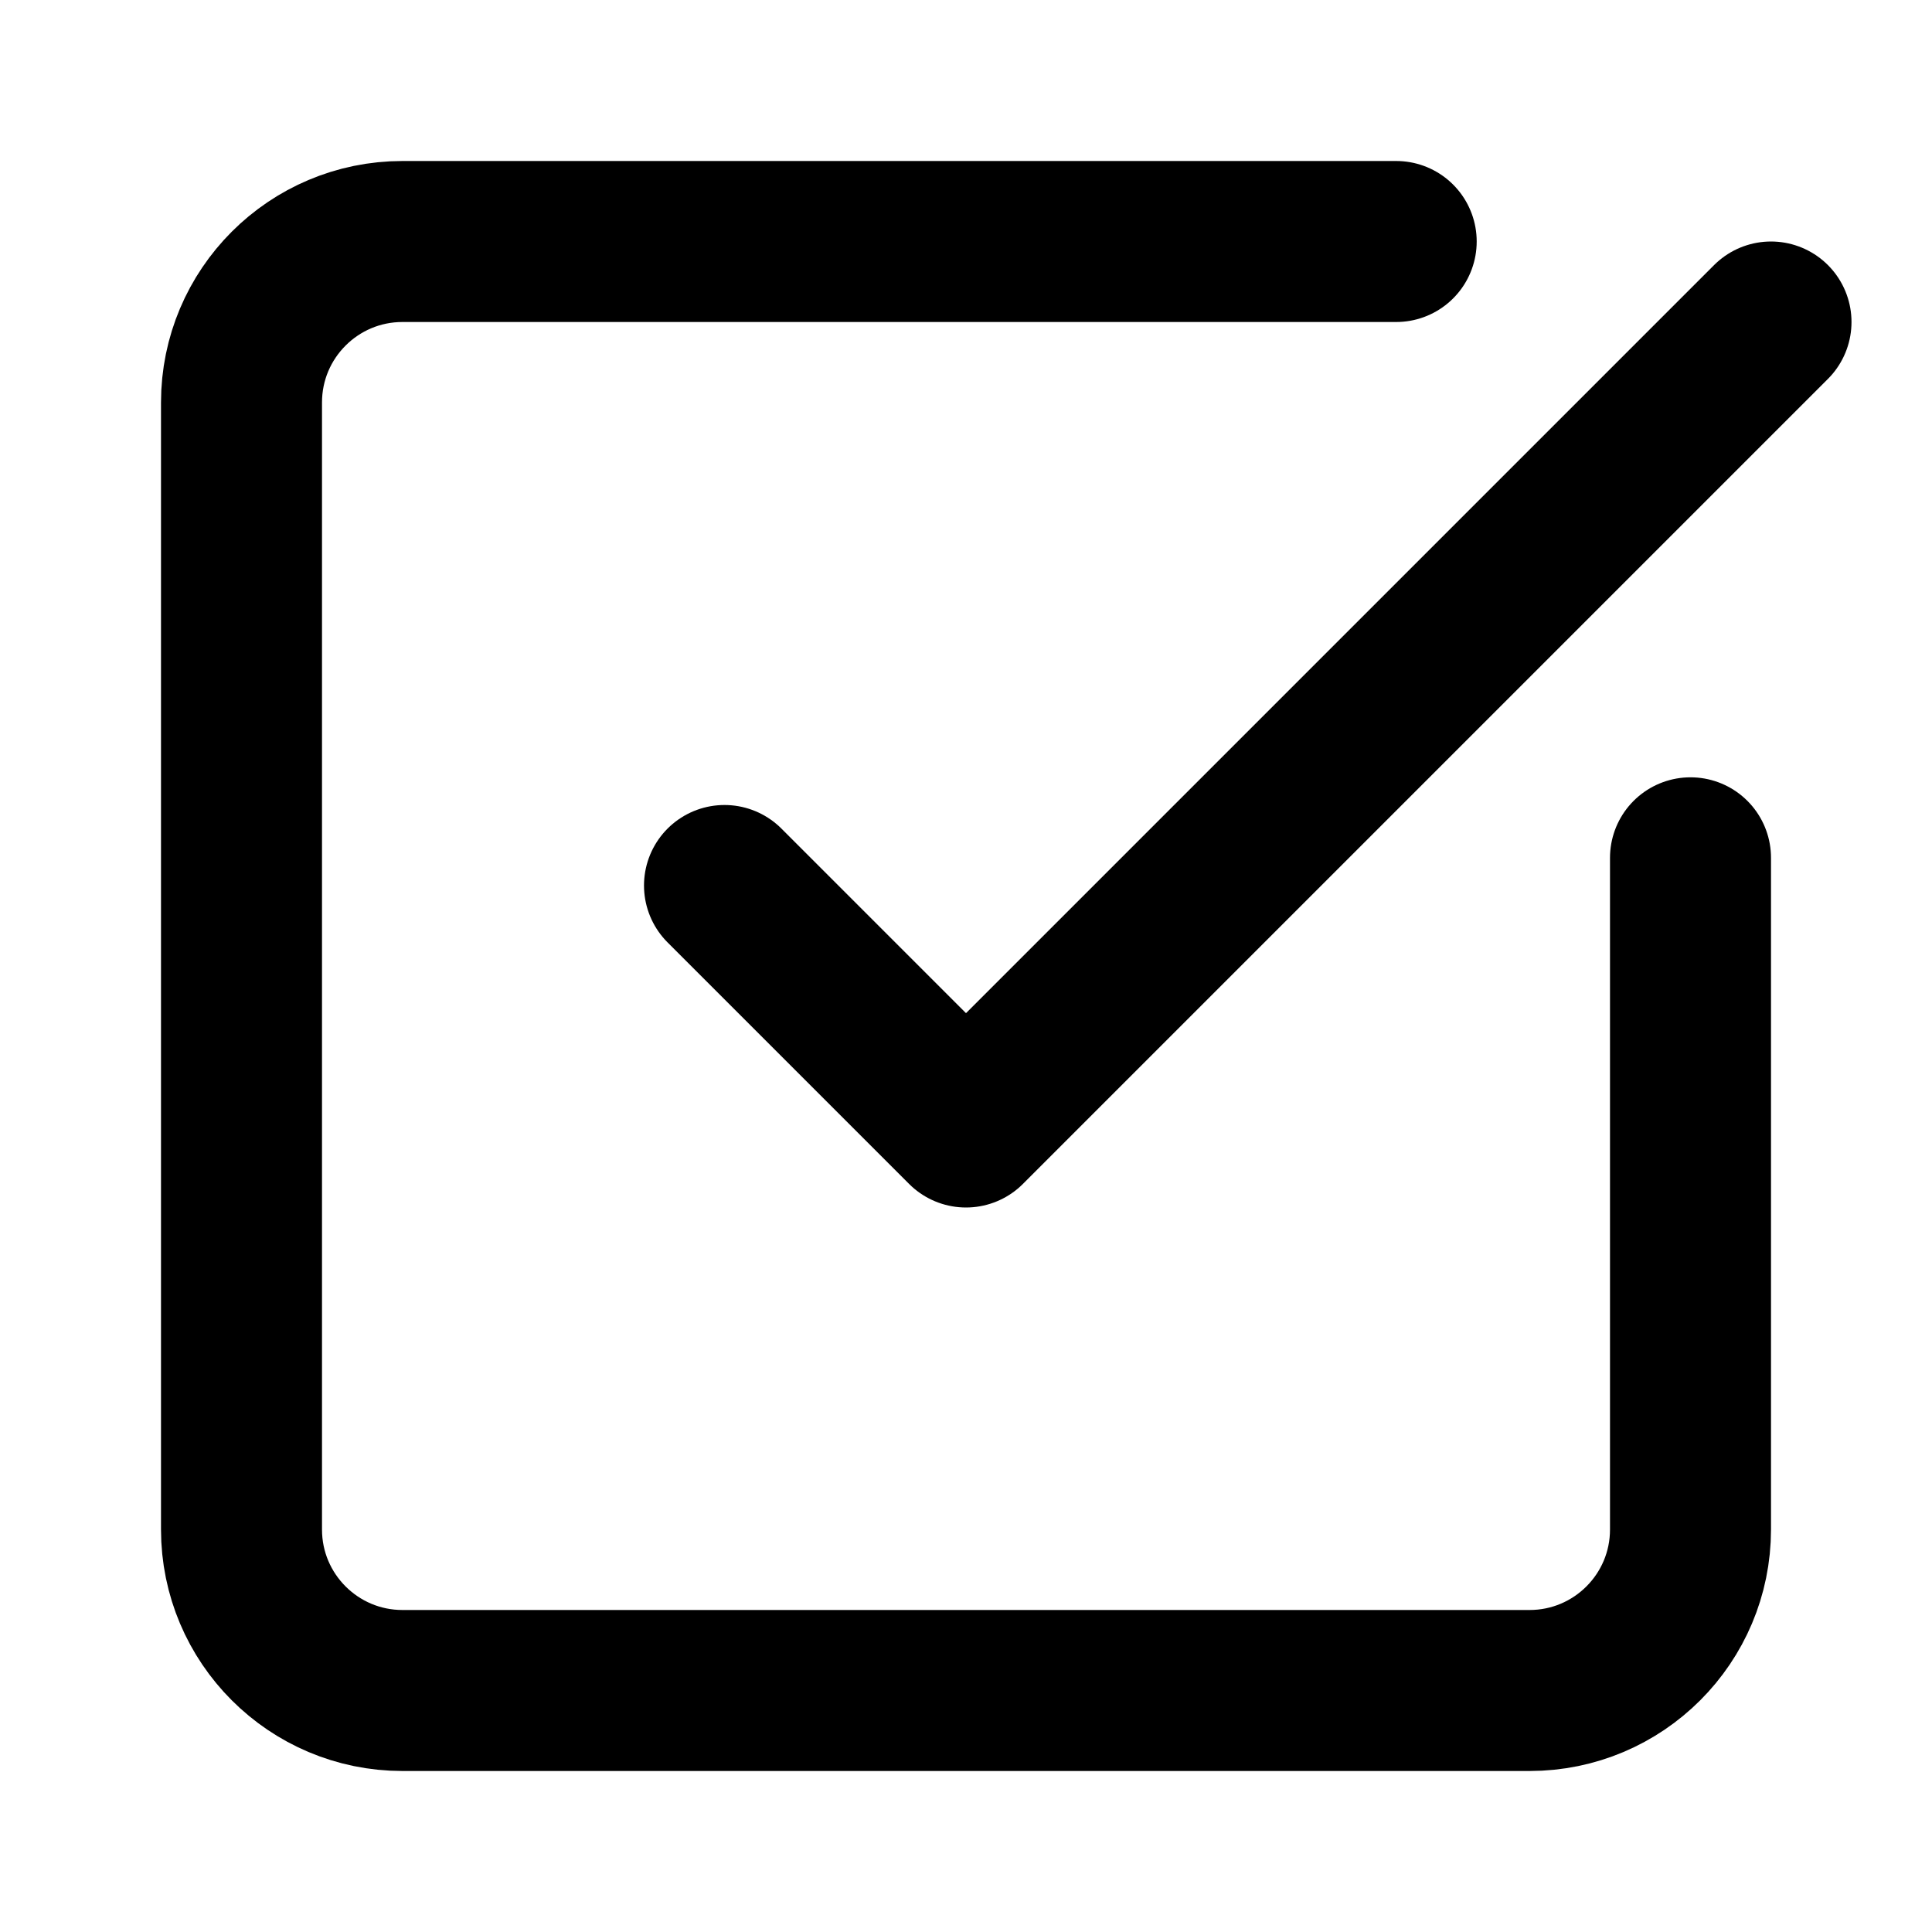
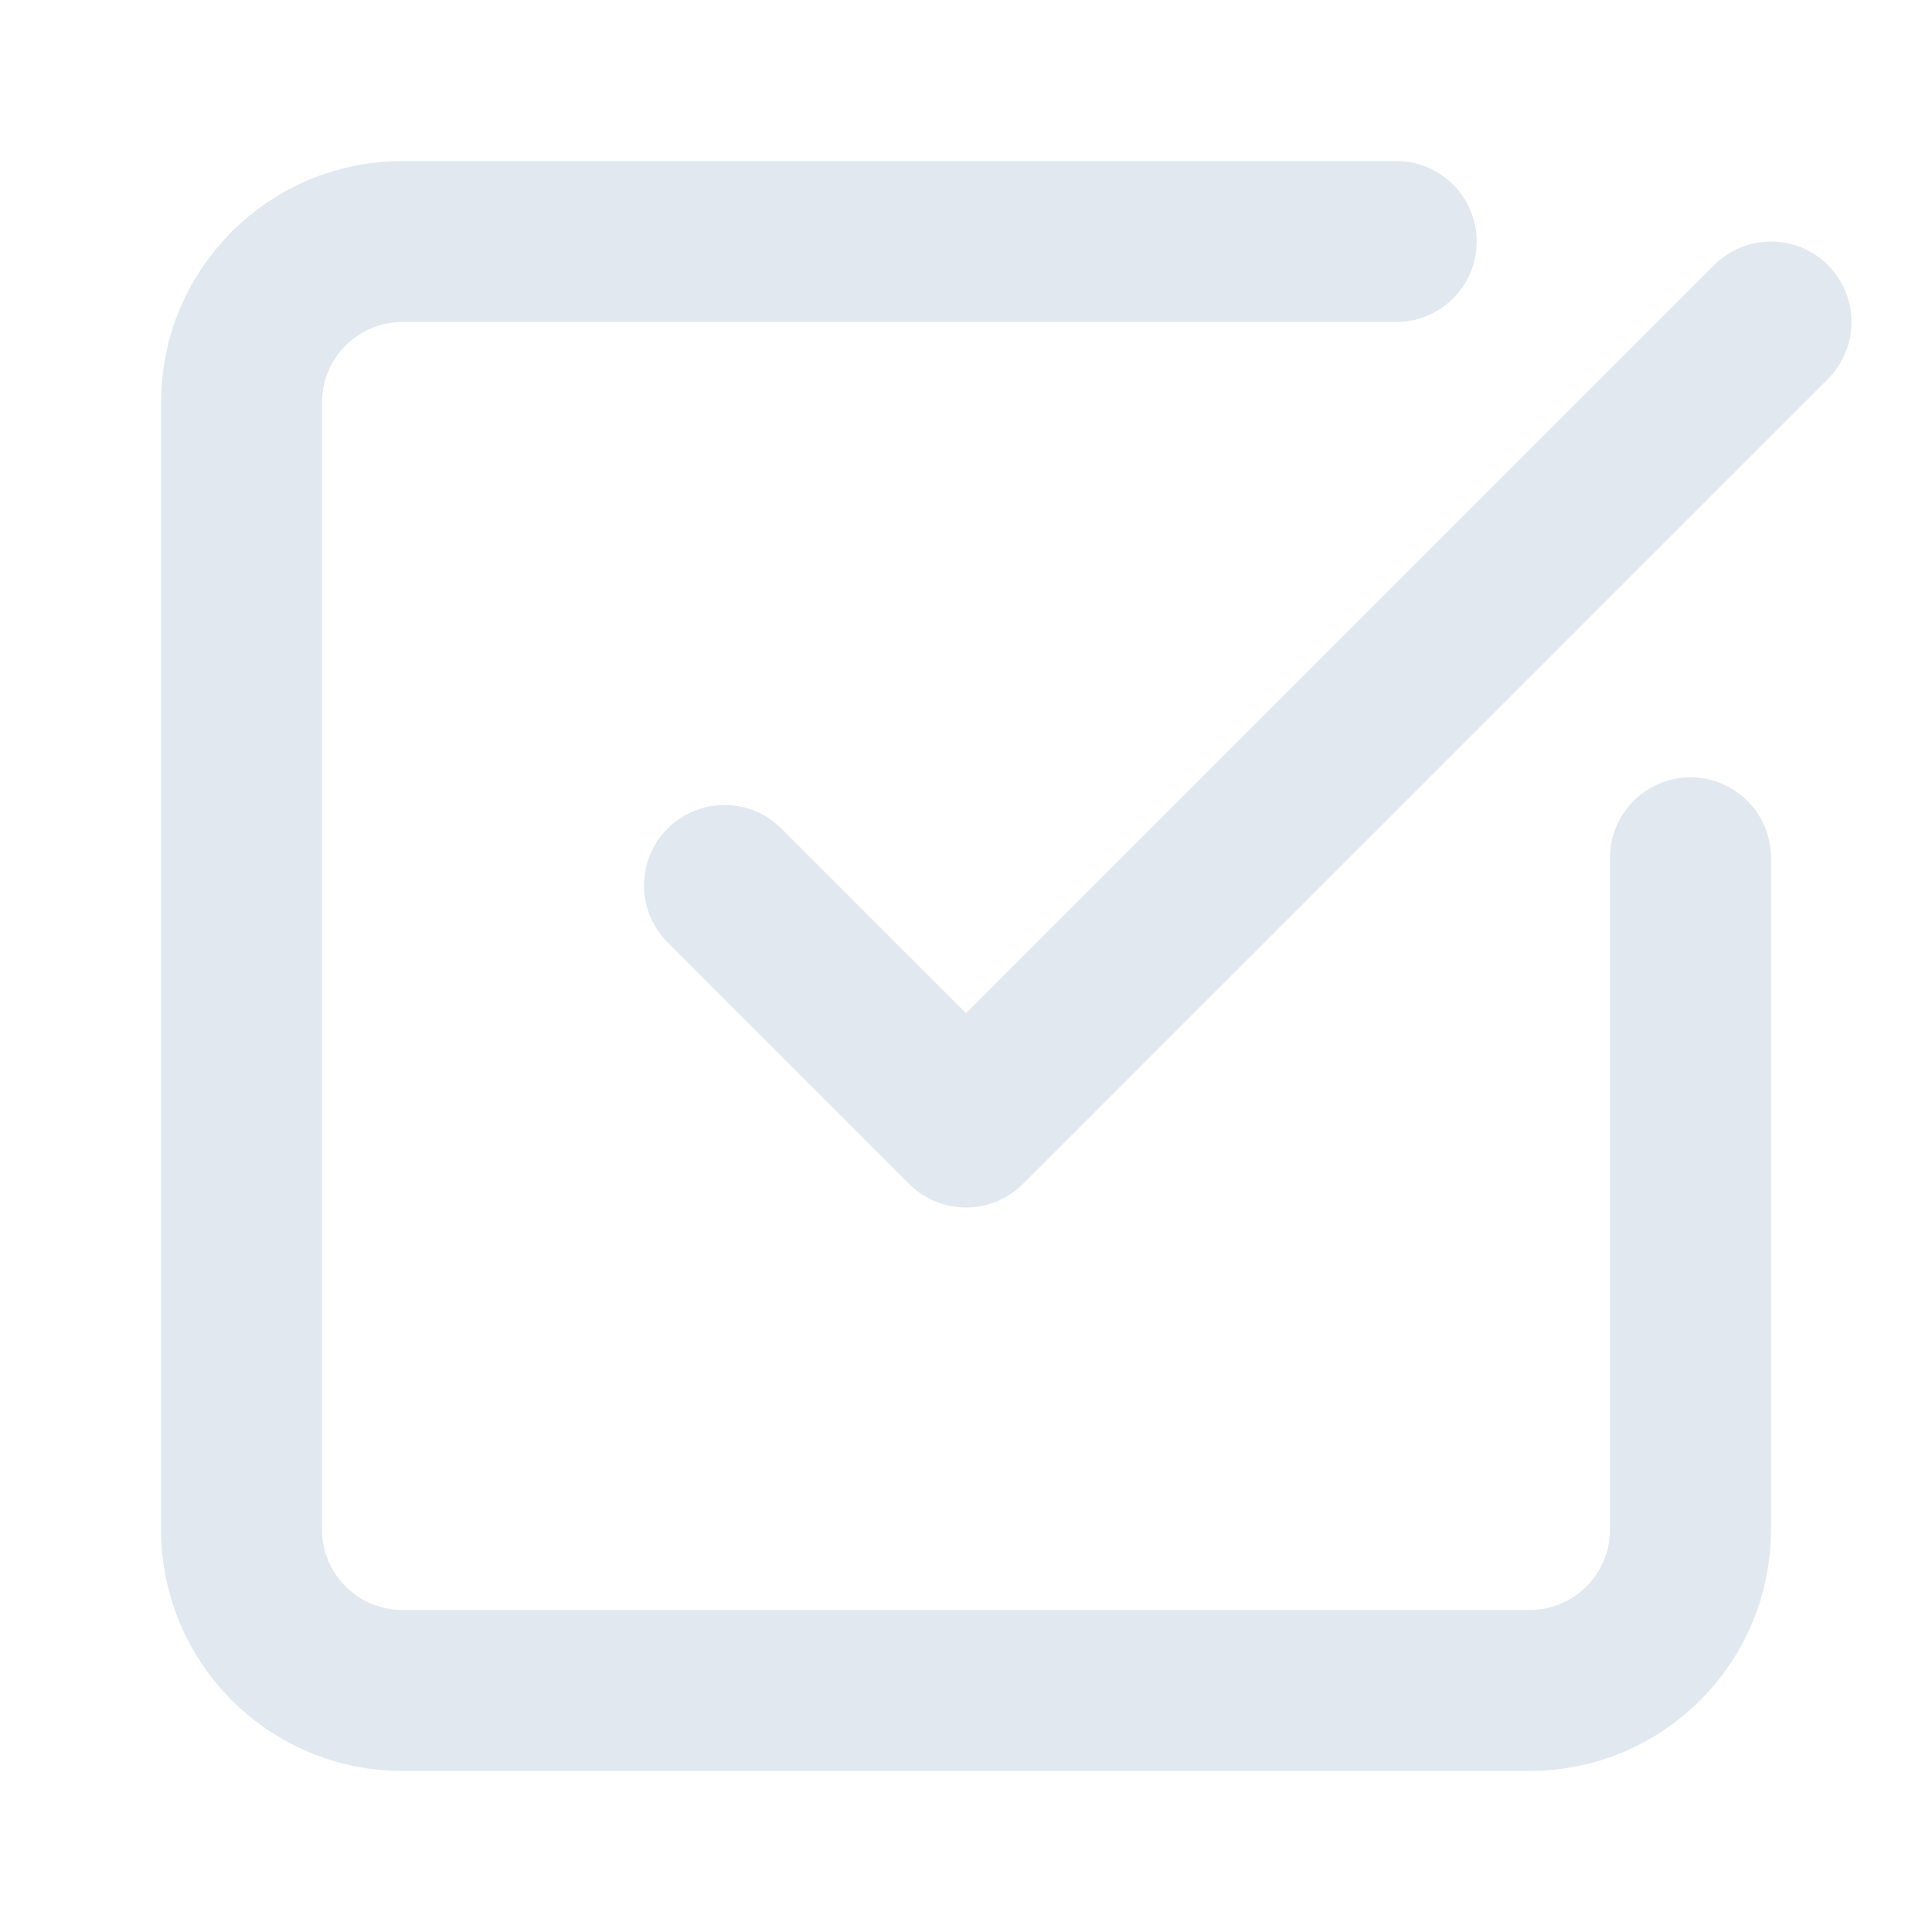
- <svg xmlns="http://www.w3.org/2000/svg" width="24" height="24" viewBox="0 0 24 24" fill="none" stroke="currentColor" stroke-width="2" stroke-linecap="round" stroke-linejoin="round" class="lucide lucide-square-check-big h-5 w-5 flex-shrink-0" aria-hidden="true">
+ <svg xmlns="http://www.w3.org/2000/svg" width="16" height="16" viewBox="0 0 24 24" fill="none" stroke="#e2e8f0" stroke-width="2" stroke-linecap="round" stroke-linejoin="round" class="lucide lucide-square-check-big h-4 w-4 text-white" aria-hidden="true">
  <path d="M21 10.656V19a2 2 0 0 1-2 2H5a2 2 0 0 1-2-2V5a2 2 0 0 1 2-2h12.344" />
  <path d="m9 11 3 3L22 4" />
</svg>
